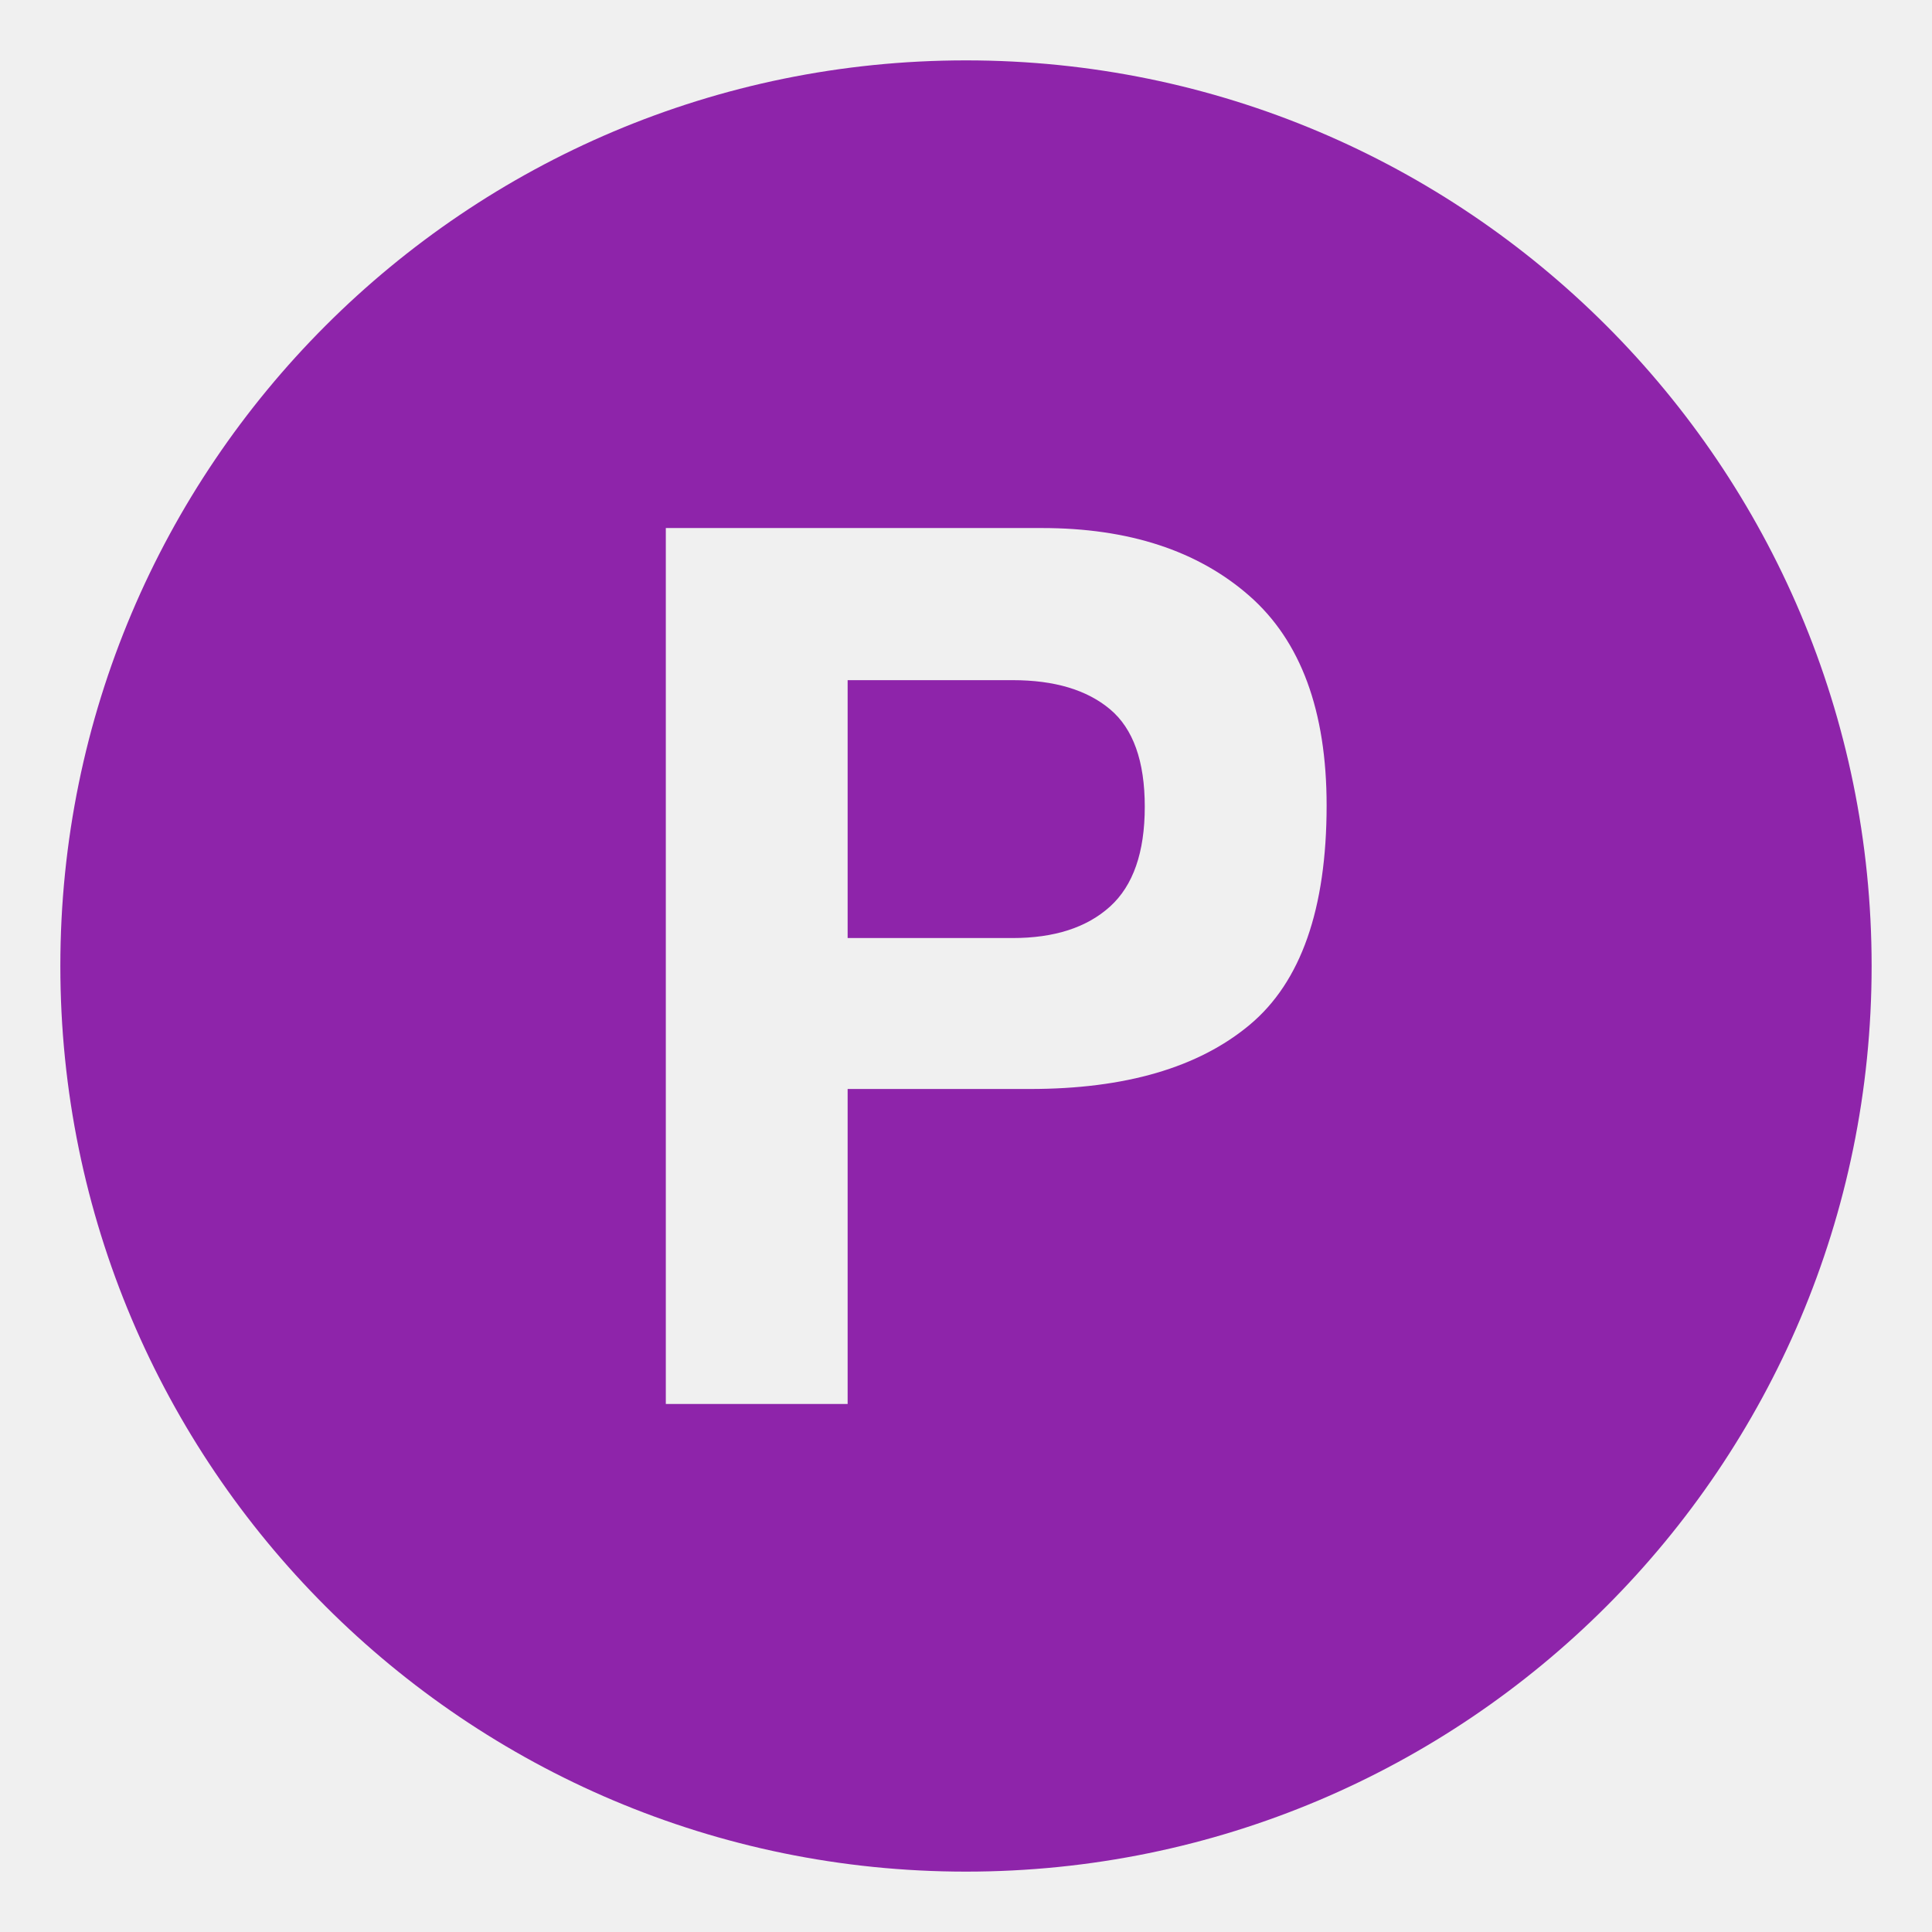
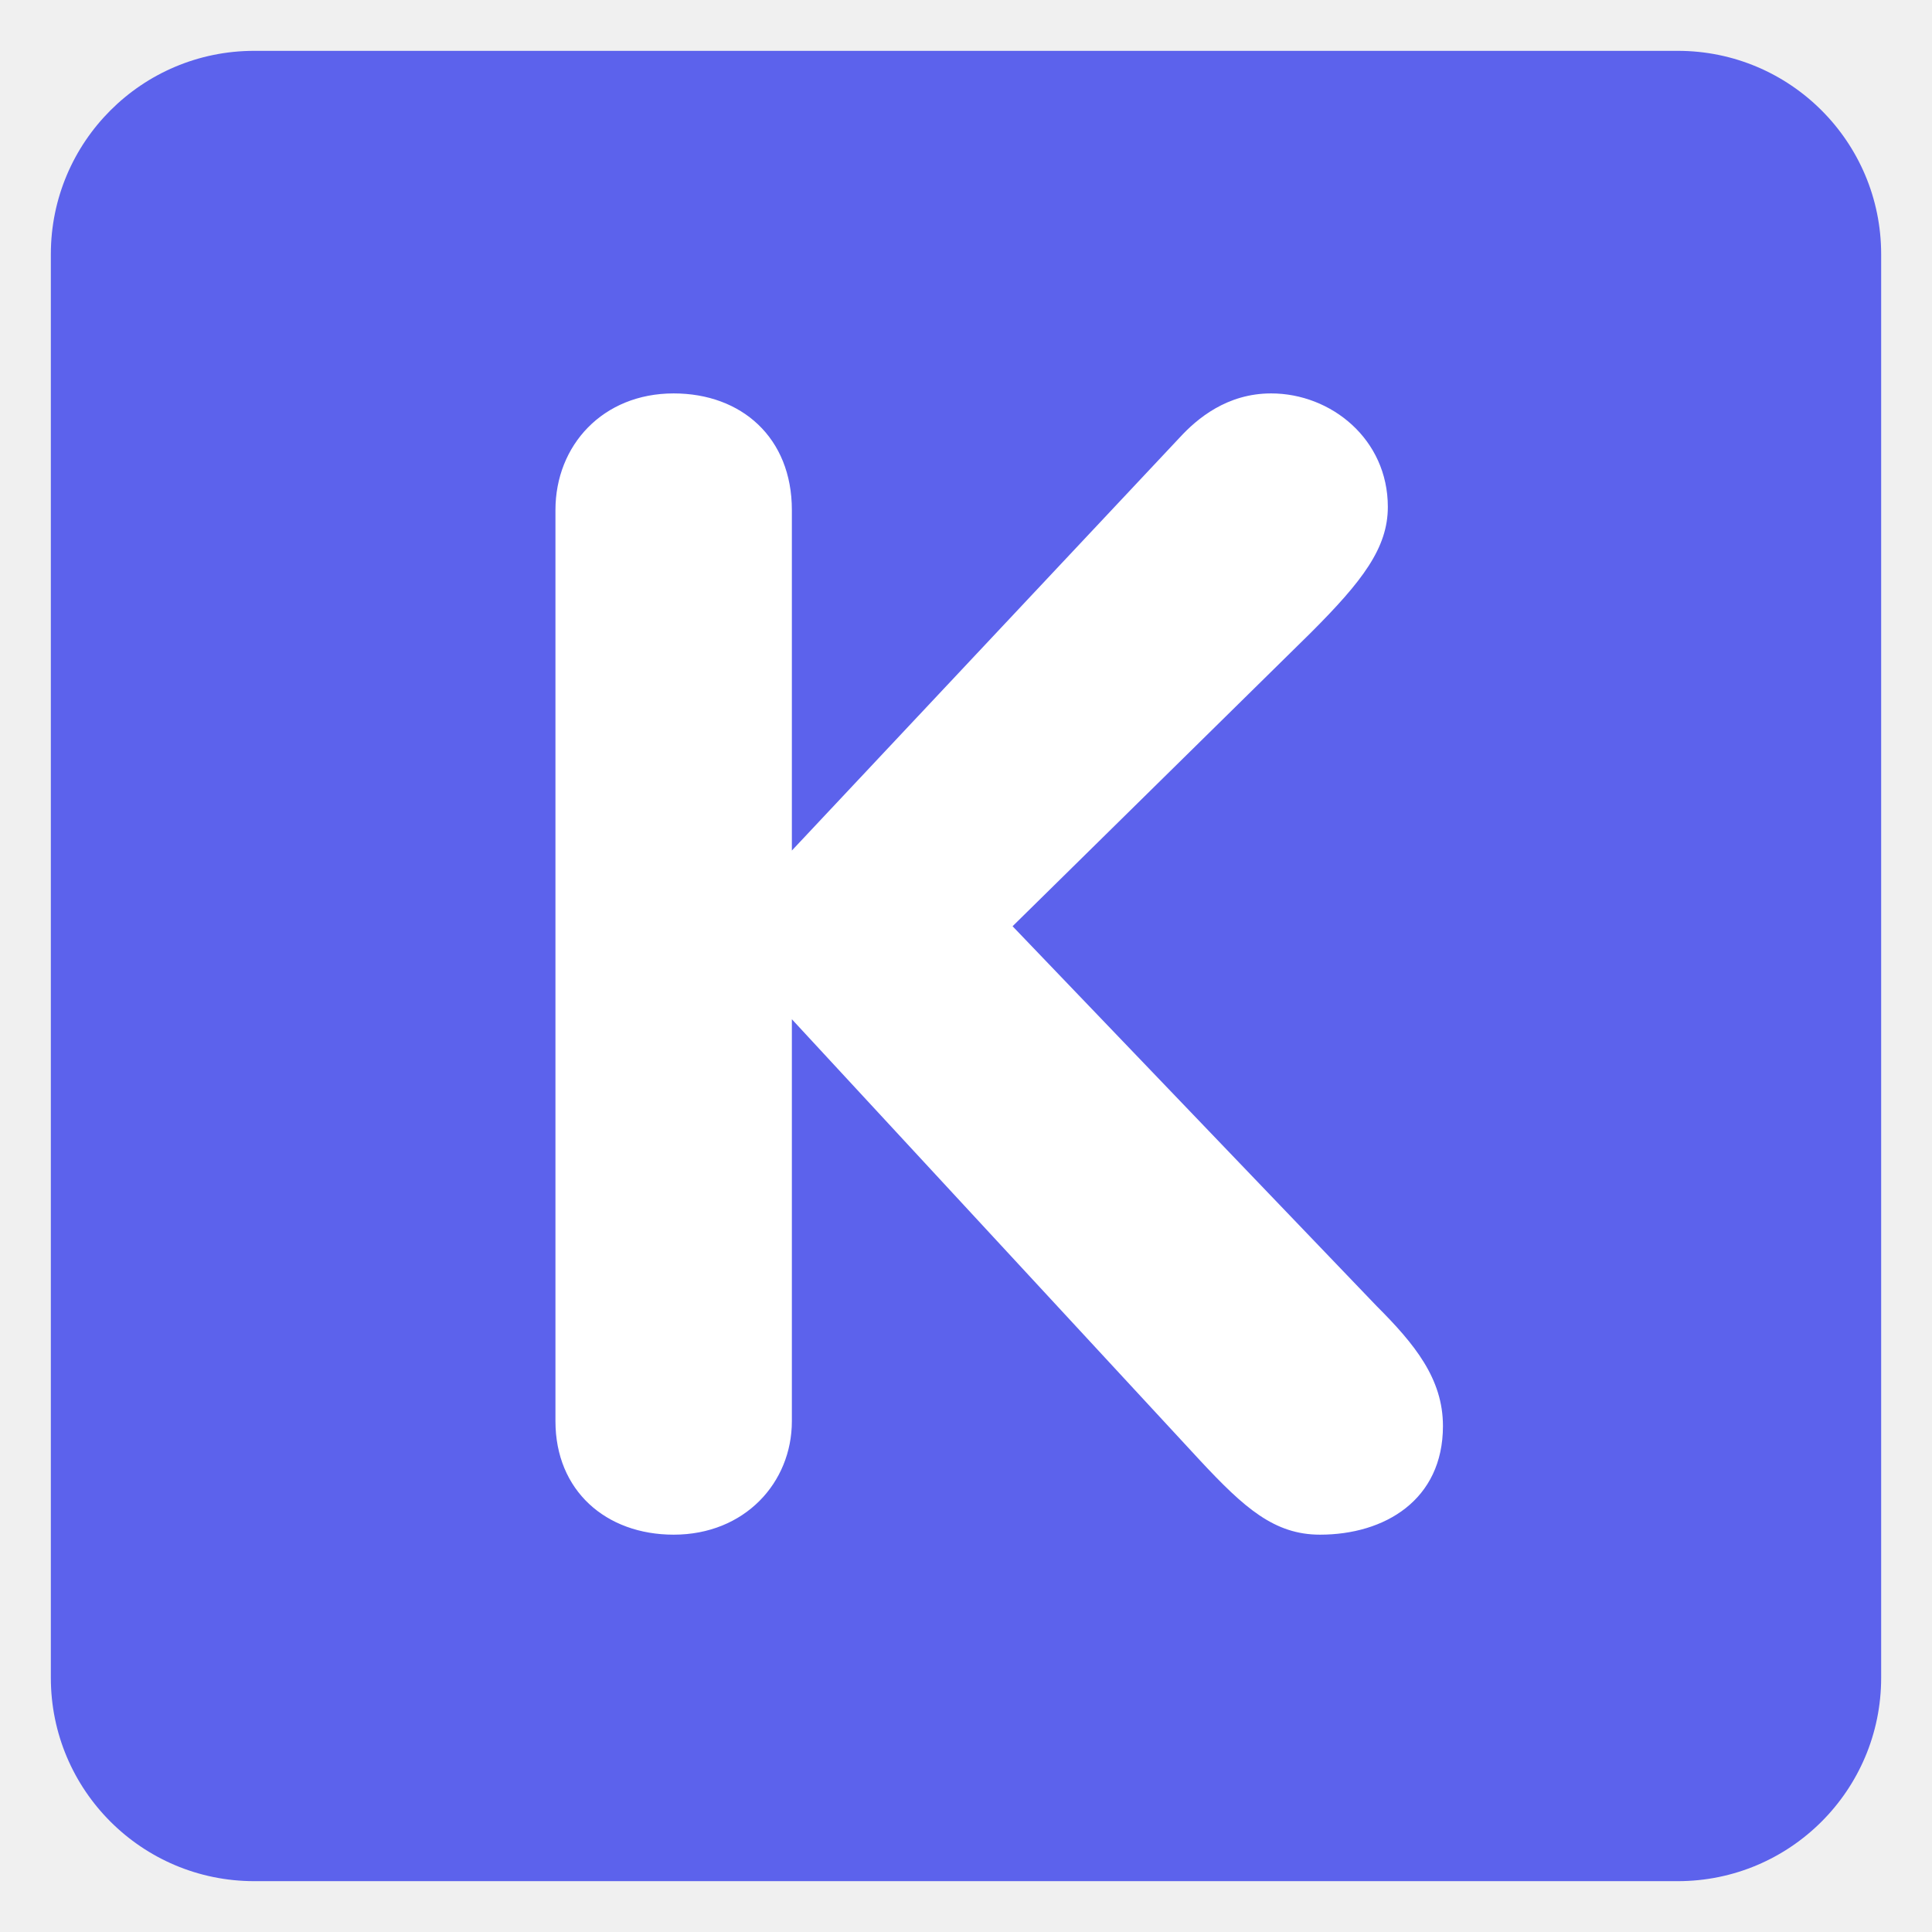
- <svg xmlns="http://www.w3.org/2000/svg" viewBox="0 0 64 64" enable-background="new 0 0 64 64">
-   <path d="m33.543 22.531h-5.464v8.543h5.464c1.384 0 2.46-.348 3.228-1.043s1.151-1.797 1.151-3.307-.384-2.586-1.151-3.229-1.844-.964-3.228-.964" fill="#8e24aa" />
-   <path d="m31.999 2c-16.568 0-30 13.432-30 30s13.432 30 30 30c16.569 0 30.001-13.432 30.001-30s-13.432-30-30.001-30m9.398 31.949c-1.699 1.418-4.125 2.125-7.277 2.125h-6.041v10.434h-6.023v-29.016h12.458c2.872 0 5.162.748 6.87 2.244 1.707 1.496 2.562 3.813 2.562 6.949-.001 3.424-.85 5.846-2.549 7.264" fill="#8e24aa" />
+ <svg xmlns="http://www.w3.org/2000/svg" viewBox="0 0 47.5 47.5">
+   <defs>
+     <clipPath id="a">
+       <path d="M0 38h38V0H0v38Z" />
+     </clipPath>
+   </defs>
+   <g clip-path="url(#a)" transform="matrix(1.25 0 0 -1.25 0 47.5)">
+     <path fill="#5C62EC" d="M37 5a4 4 0 0 0-4-4H5a4 4 0 0 0-4 4v28a4 4 0 0 0 4 4h28a4 4 0 0 0 4-4V5Z" />
+     <path fill="#fff" d="M10.925 27.968c0 1.271.93 2.294 2.325 2.294 1.333 0 2.325-.868 2.325-2.294v-6.697l7.628 8.123c.342.372.93.868 1.799.868 1.177 0 2.295-.898 2.295-2.232 0-.806-.497-1.458-1.52-2.48l-5.861-5.768 7.162-7.472c.744-.744 1.303-1.426 1.303-2.357 0-1.457-1.147-2.138-2.418-2.138-.899 0-1.489.526-2.357 1.457l-8.031 8.681v-7.906c0-1.21-.929-2.232-2.325-2.232-1.333 0-2.325.867-2.325 2.232v17.921Z" />
+   </g>
</svg>
